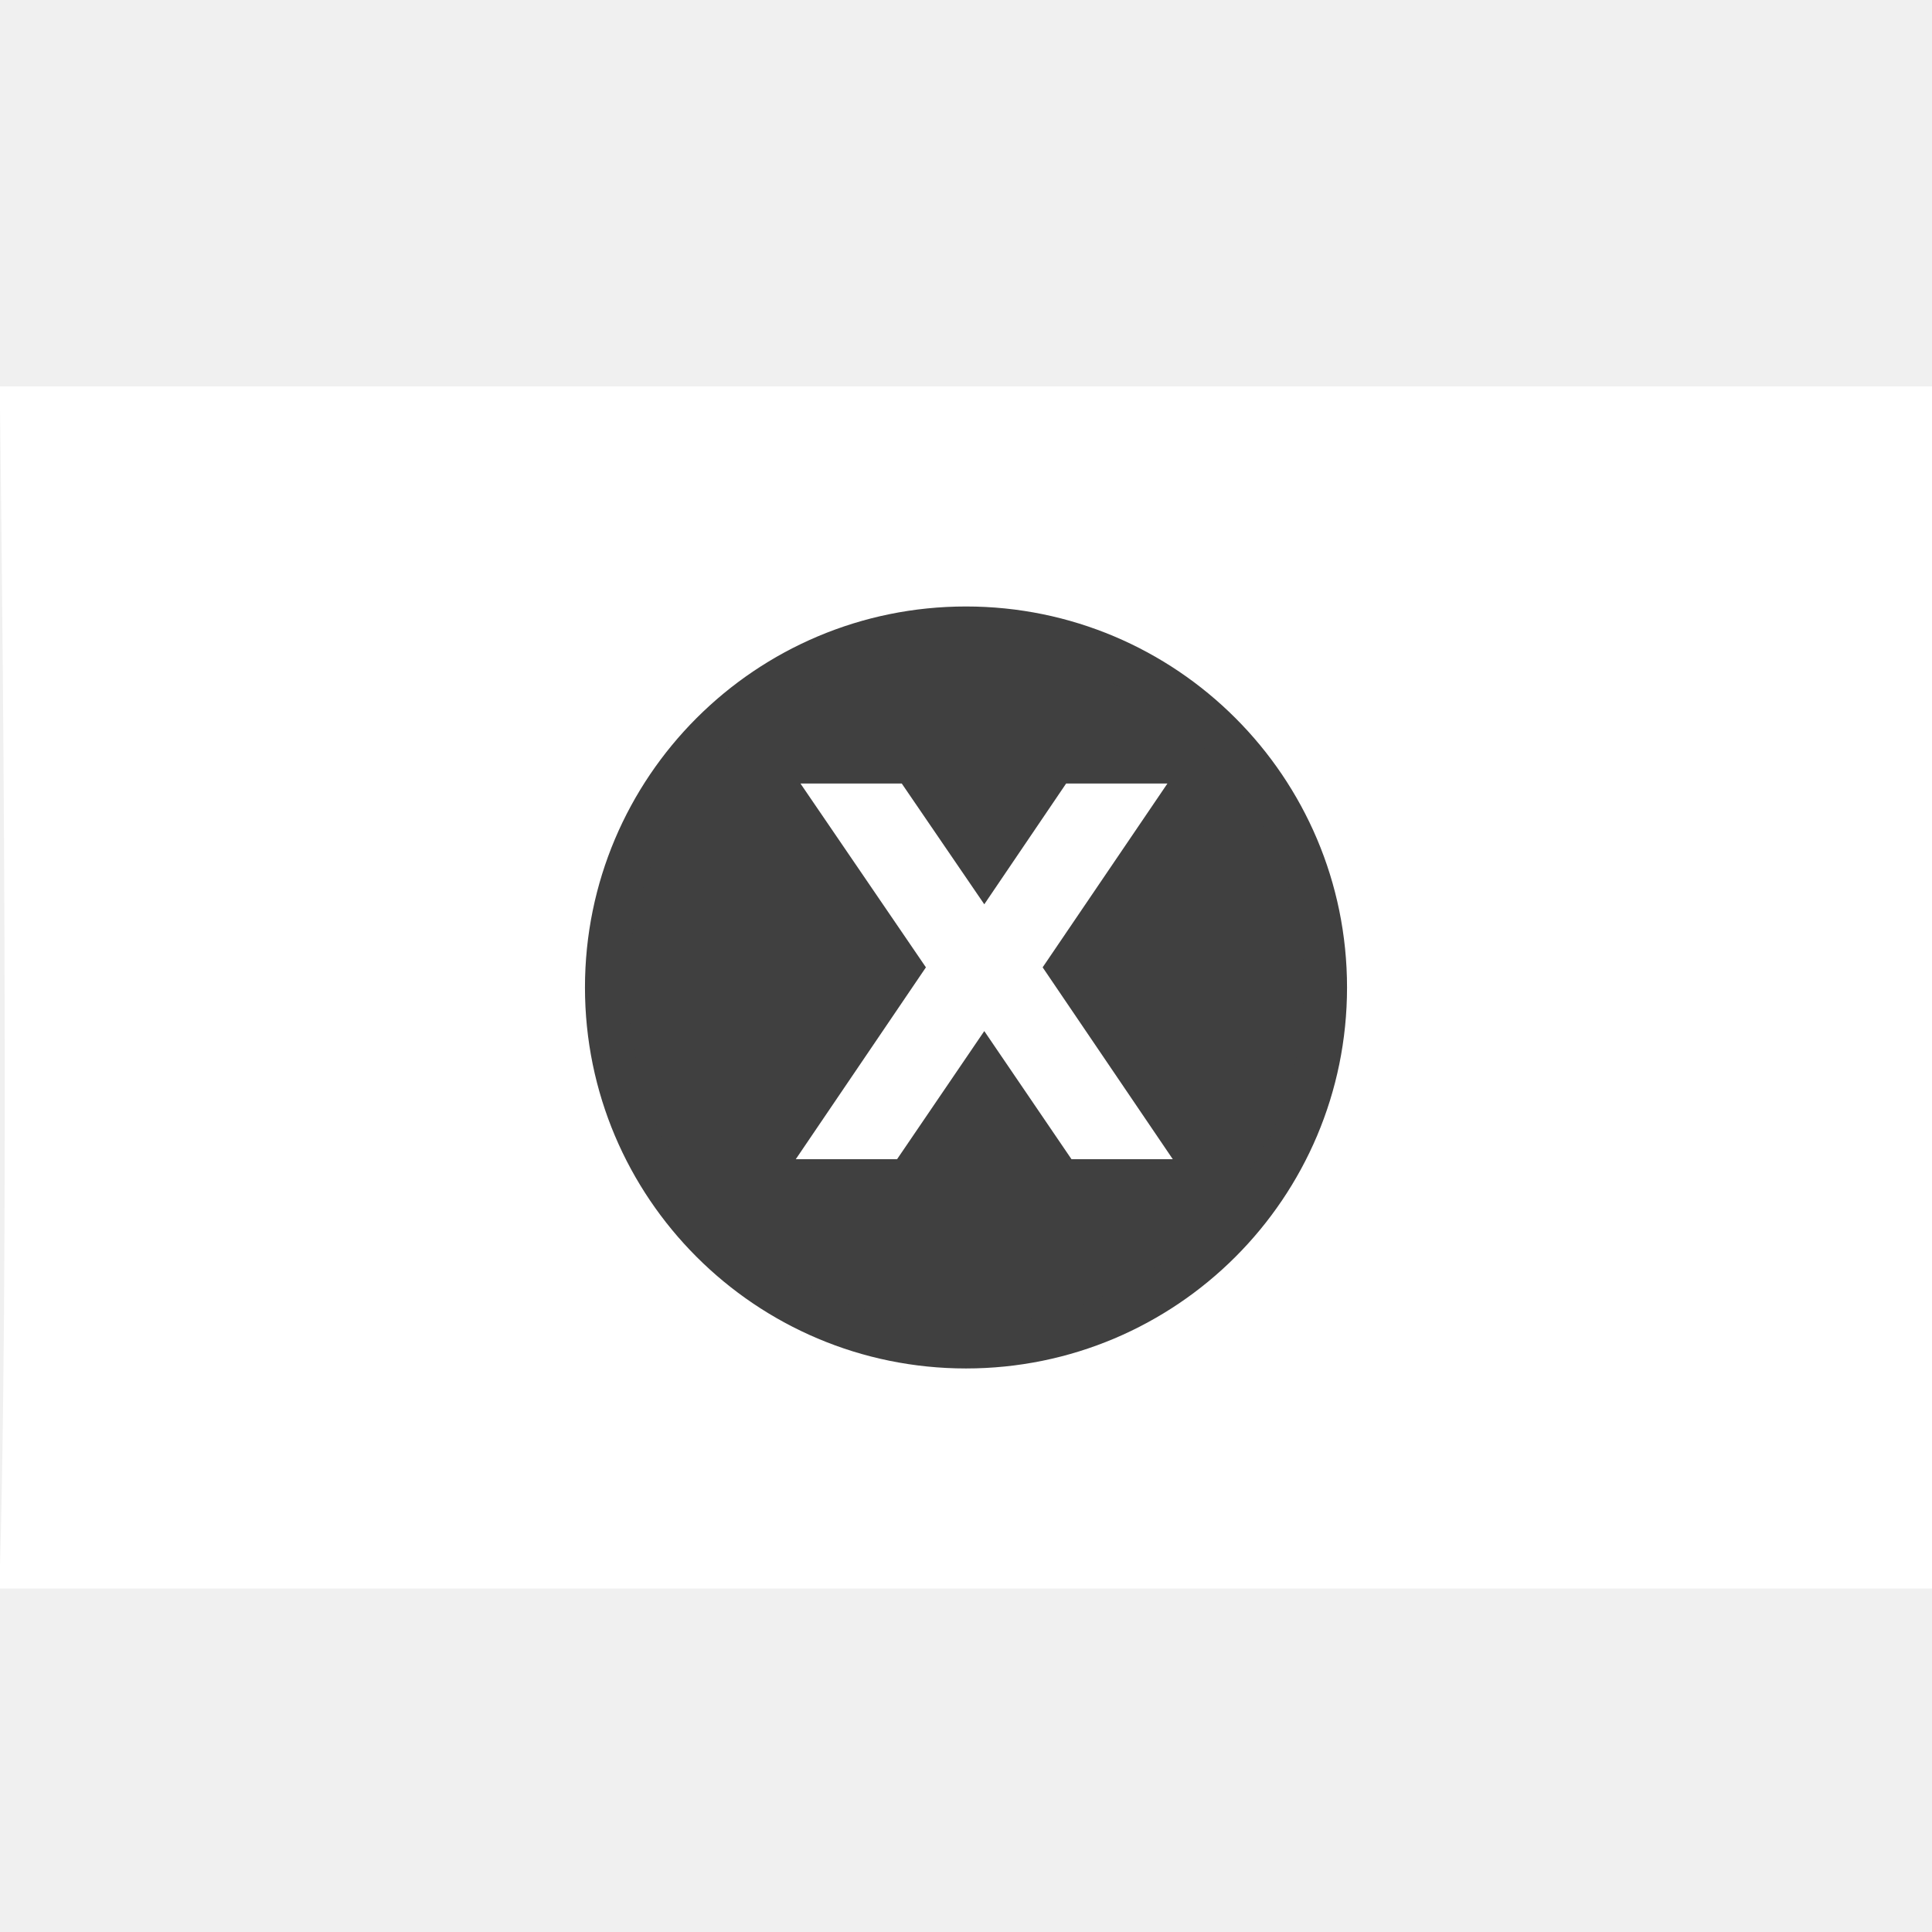
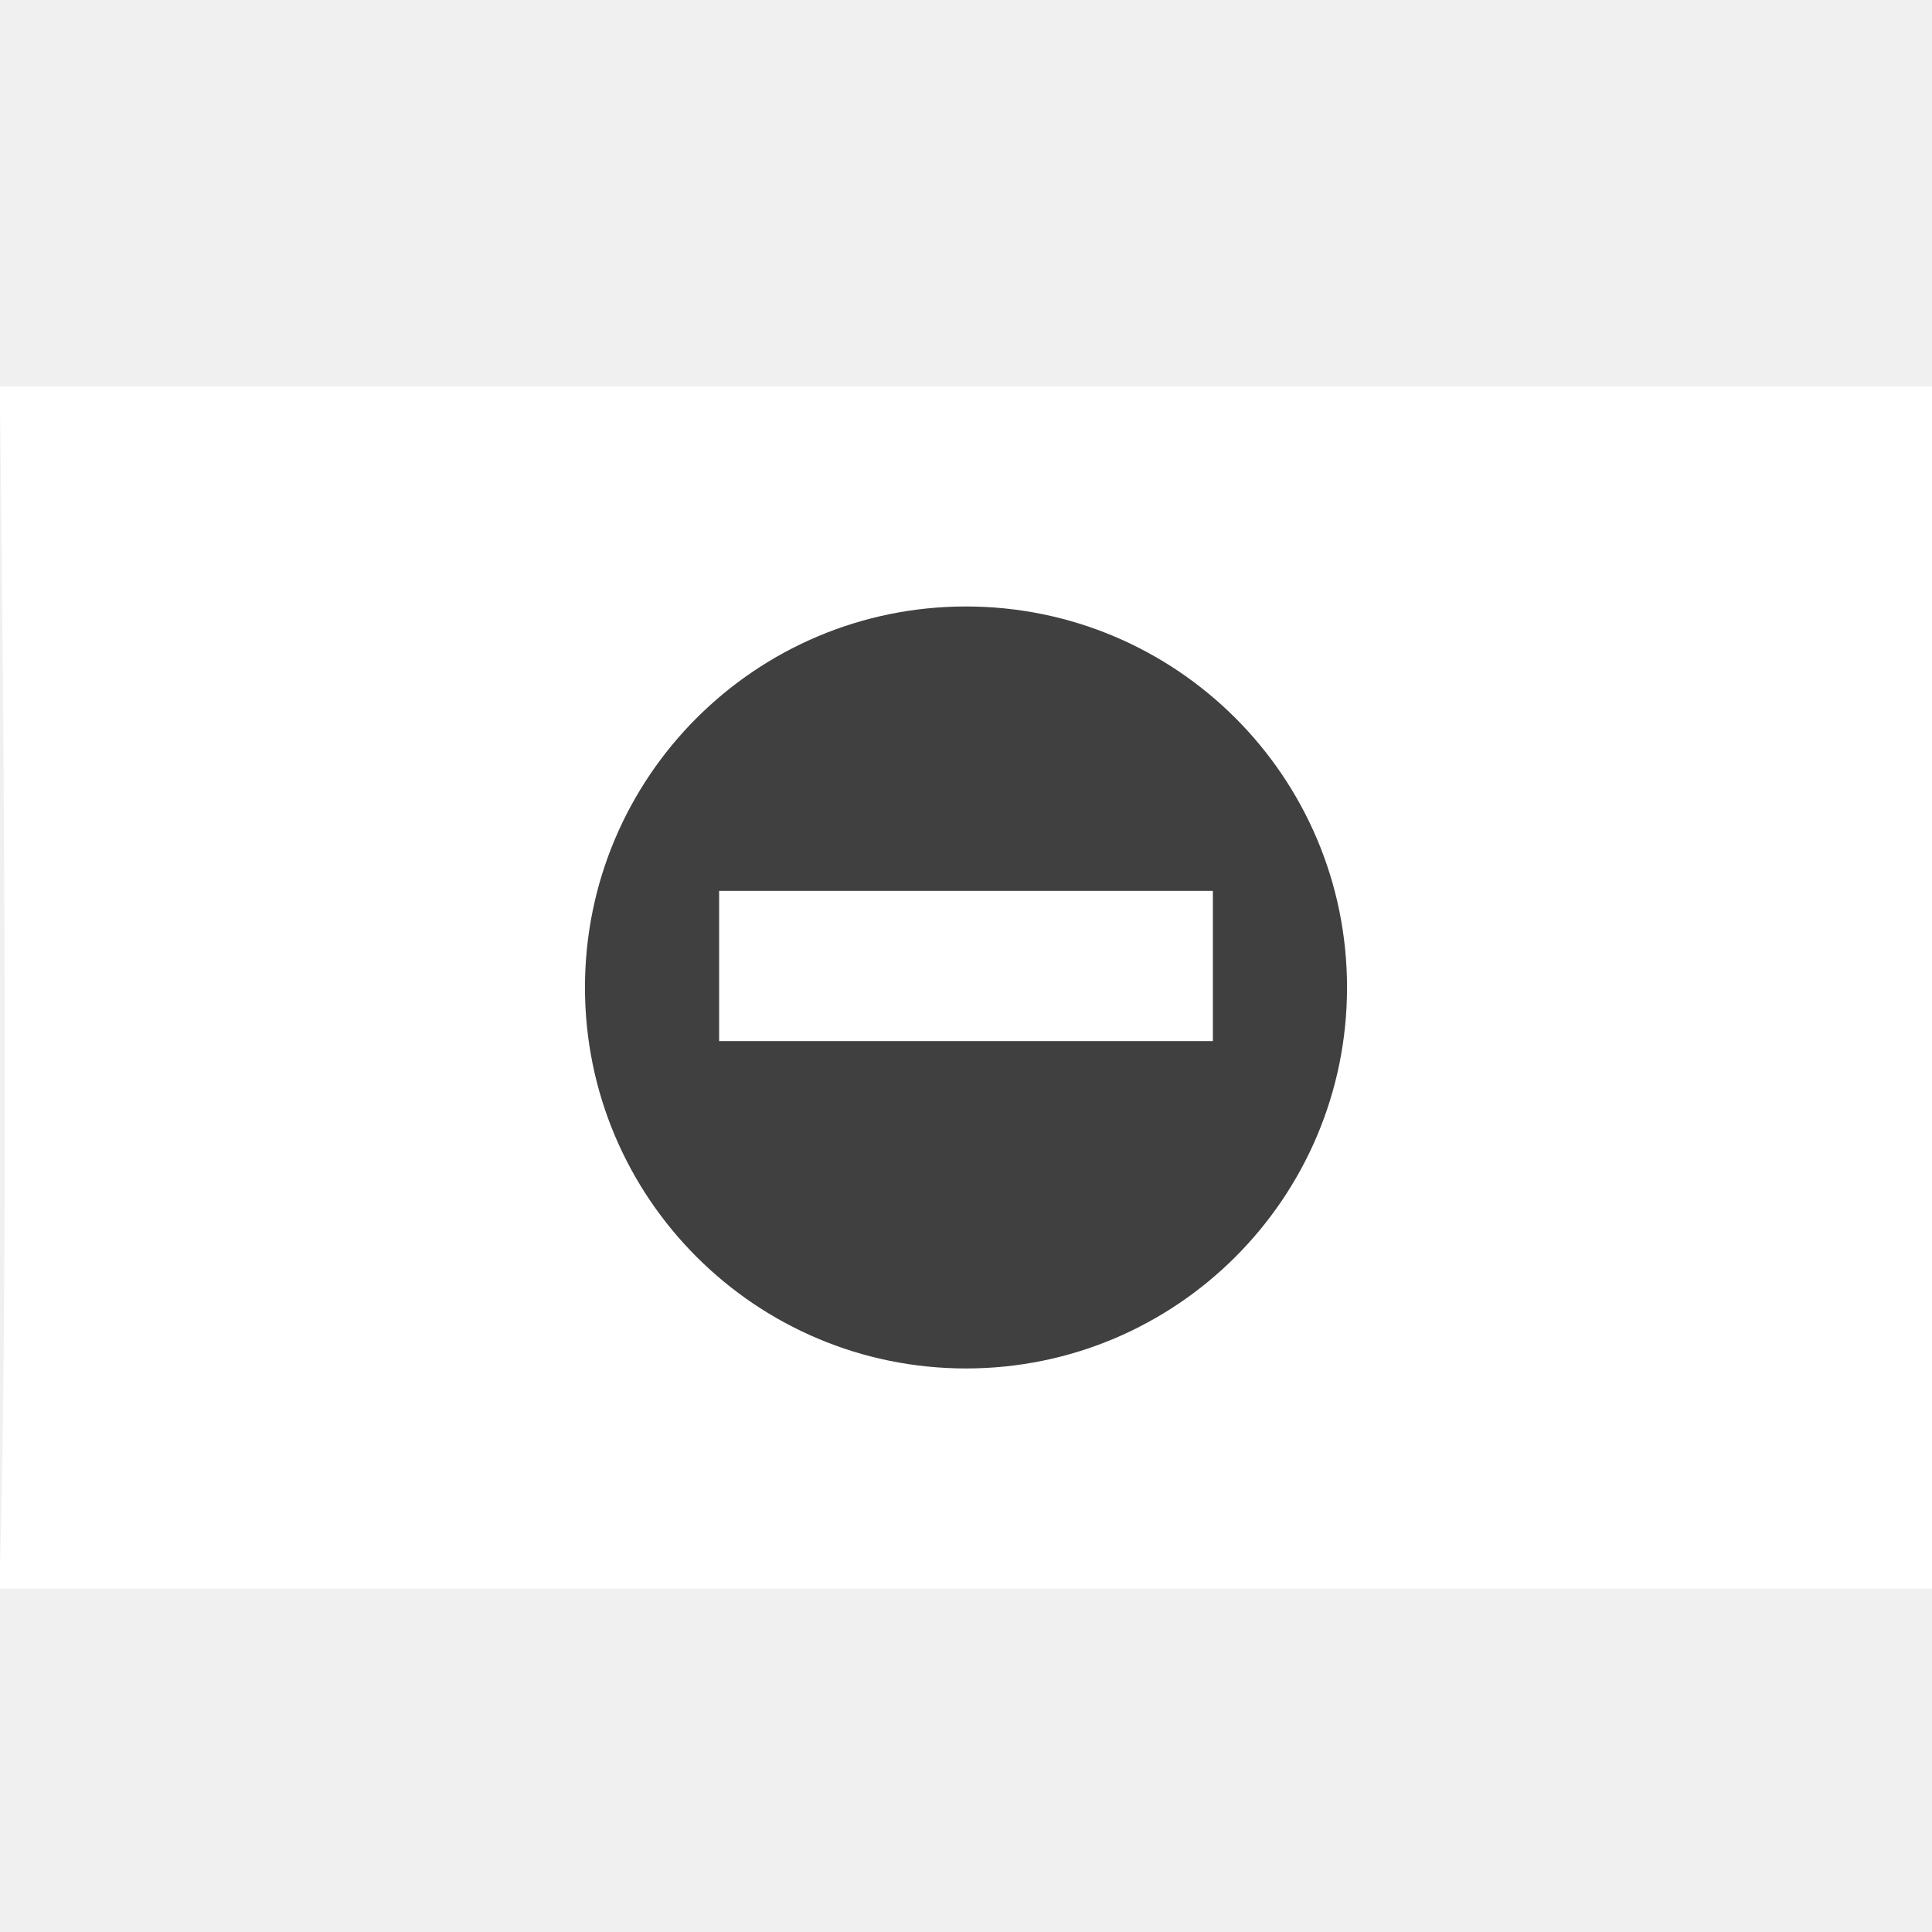
<svg xmlns="http://www.w3.org/2000/svg" version="1.0" width="45" height="45" id="svg2">
  <defs id="defs13" />
-   <g transform="translate(0,-8)" id="g2823">
-     <path d="m 0.5,44.5 c 0.25,-9 0,-27 0,-27 l 44,0 0,27 -44,0 z" id="path3" style="fill:#ffffff;fill-opacity:1;stroke:#ffffff;stroke-width:1px;stroke-opacity:1" />
-     <path d="m 30.875,31 c 0,4.625 -3.75,8.374 -8.375,8.374 -4.625,0 -8.375,-3.749 -8.375,-8.374 0,-4.625 3.75,-8.374 8.375,-8.374 4.625,0 8.375,3.749 8.375,8.374 l 0,0 z" id="path5" style="fill:#404040;fill-opacity:1;stroke:#404040;stroke-width:1px;stroke-opacity:1" />
-     <text x="0" y="0" id="text7" style="font-size:12px;font-weight:bold;font-family:Bitstream Vera Sans">
-       <tspan x="18.3" y="35" id="tspan9" style="font-size:12px;font-weight:bold;fill:#ffffff">X</tspan>
-     </text>
-   </g>
+   <path d="m 0.5,36.5 c 0.25,-9 0,-27 0,-27 l 44,0 0,27 -44,0 z" id="path3" style="fill:#ffffff;fill-opacity:1;stroke:#ffffff;stroke-width:1px;stroke-opacity:1" />
+   <path d="m 30.875,23 c 0,4.625 -3.75,8.374 -8.375,8.374 -4.625,0 -8.375,-3.749 -8.375,-8.374 0,-4.625 3.75,-8.374 8.375,-8.374 4.625,0 8.375,3.749 8.375,8.374 l 0,0 z" id="path5" style="fill:#404040;fill-opacity:1;stroke:#404040;stroke-width:1px;stroke-opacity:1" />
+   <rect width="10" height="2" x="17.5" y="21.5" id="rect2844" style="fill:#ffffff;fill-opacity:1;fill-rule:nonzero;stroke:#ffffff;stroke-width:1.5;stroke-linecap:round;stroke-miterlimit:4;stroke-opacity:1;stroke-dasharray:none" />
</svg>
